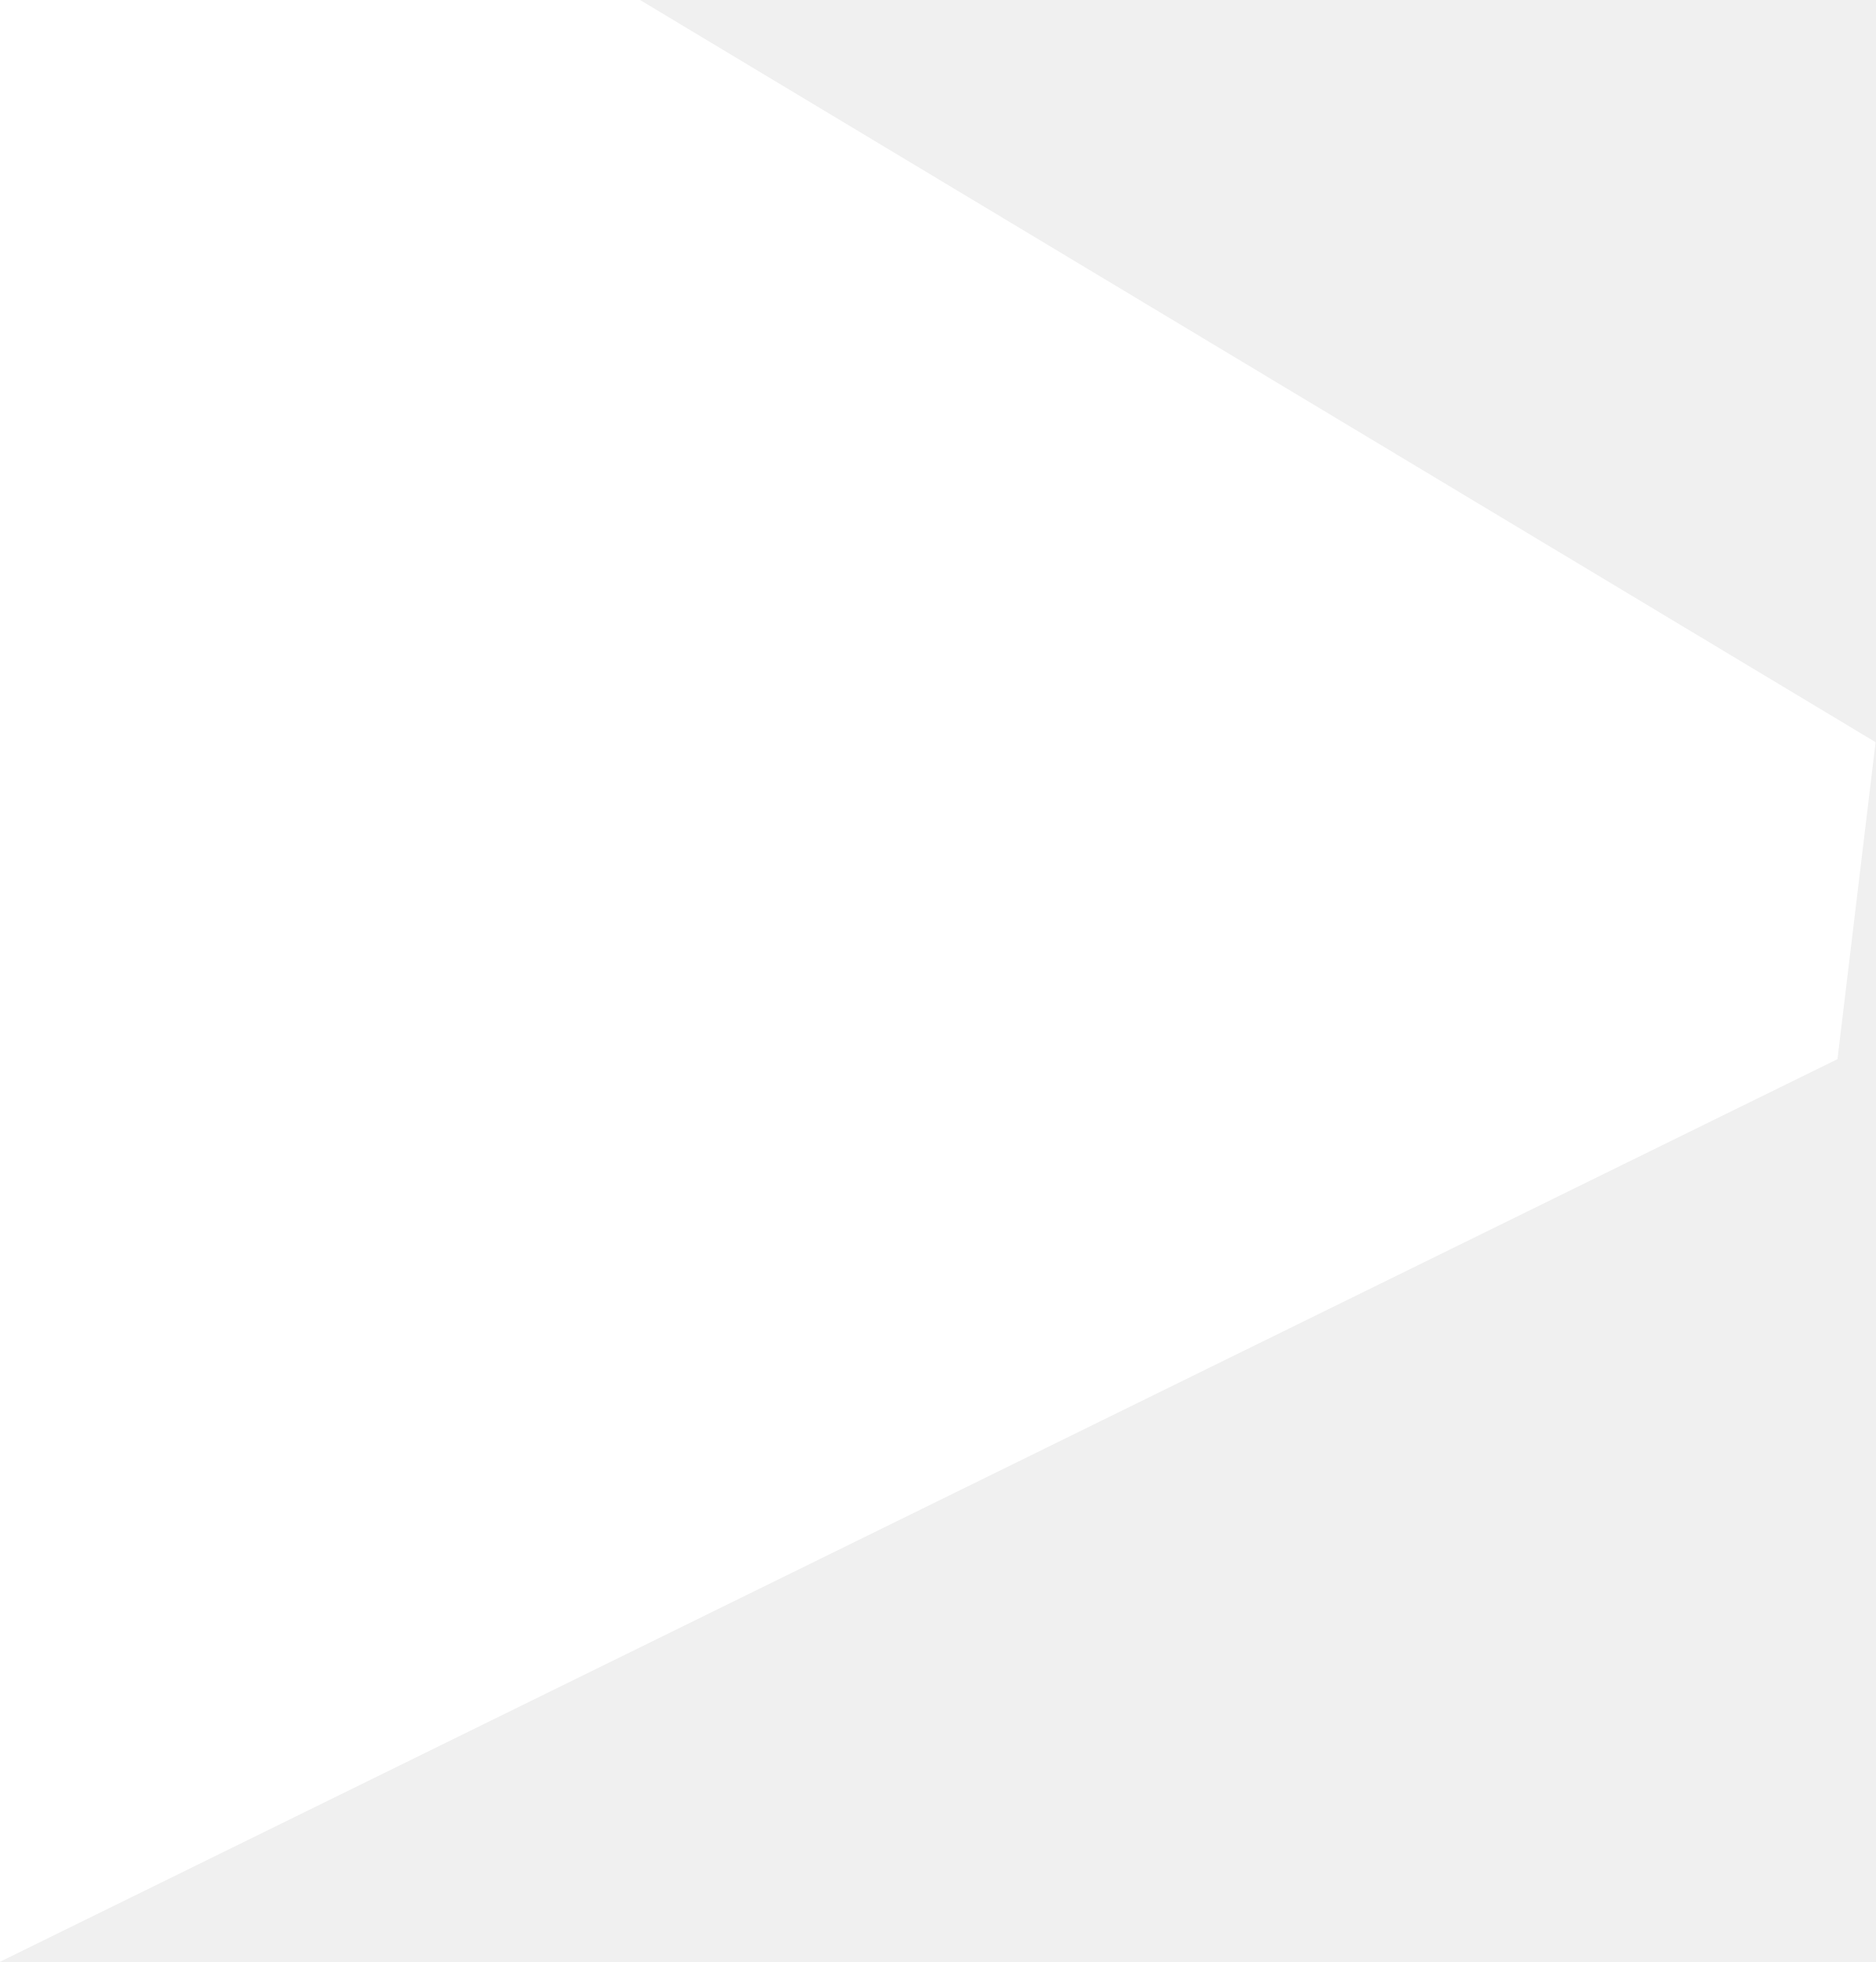
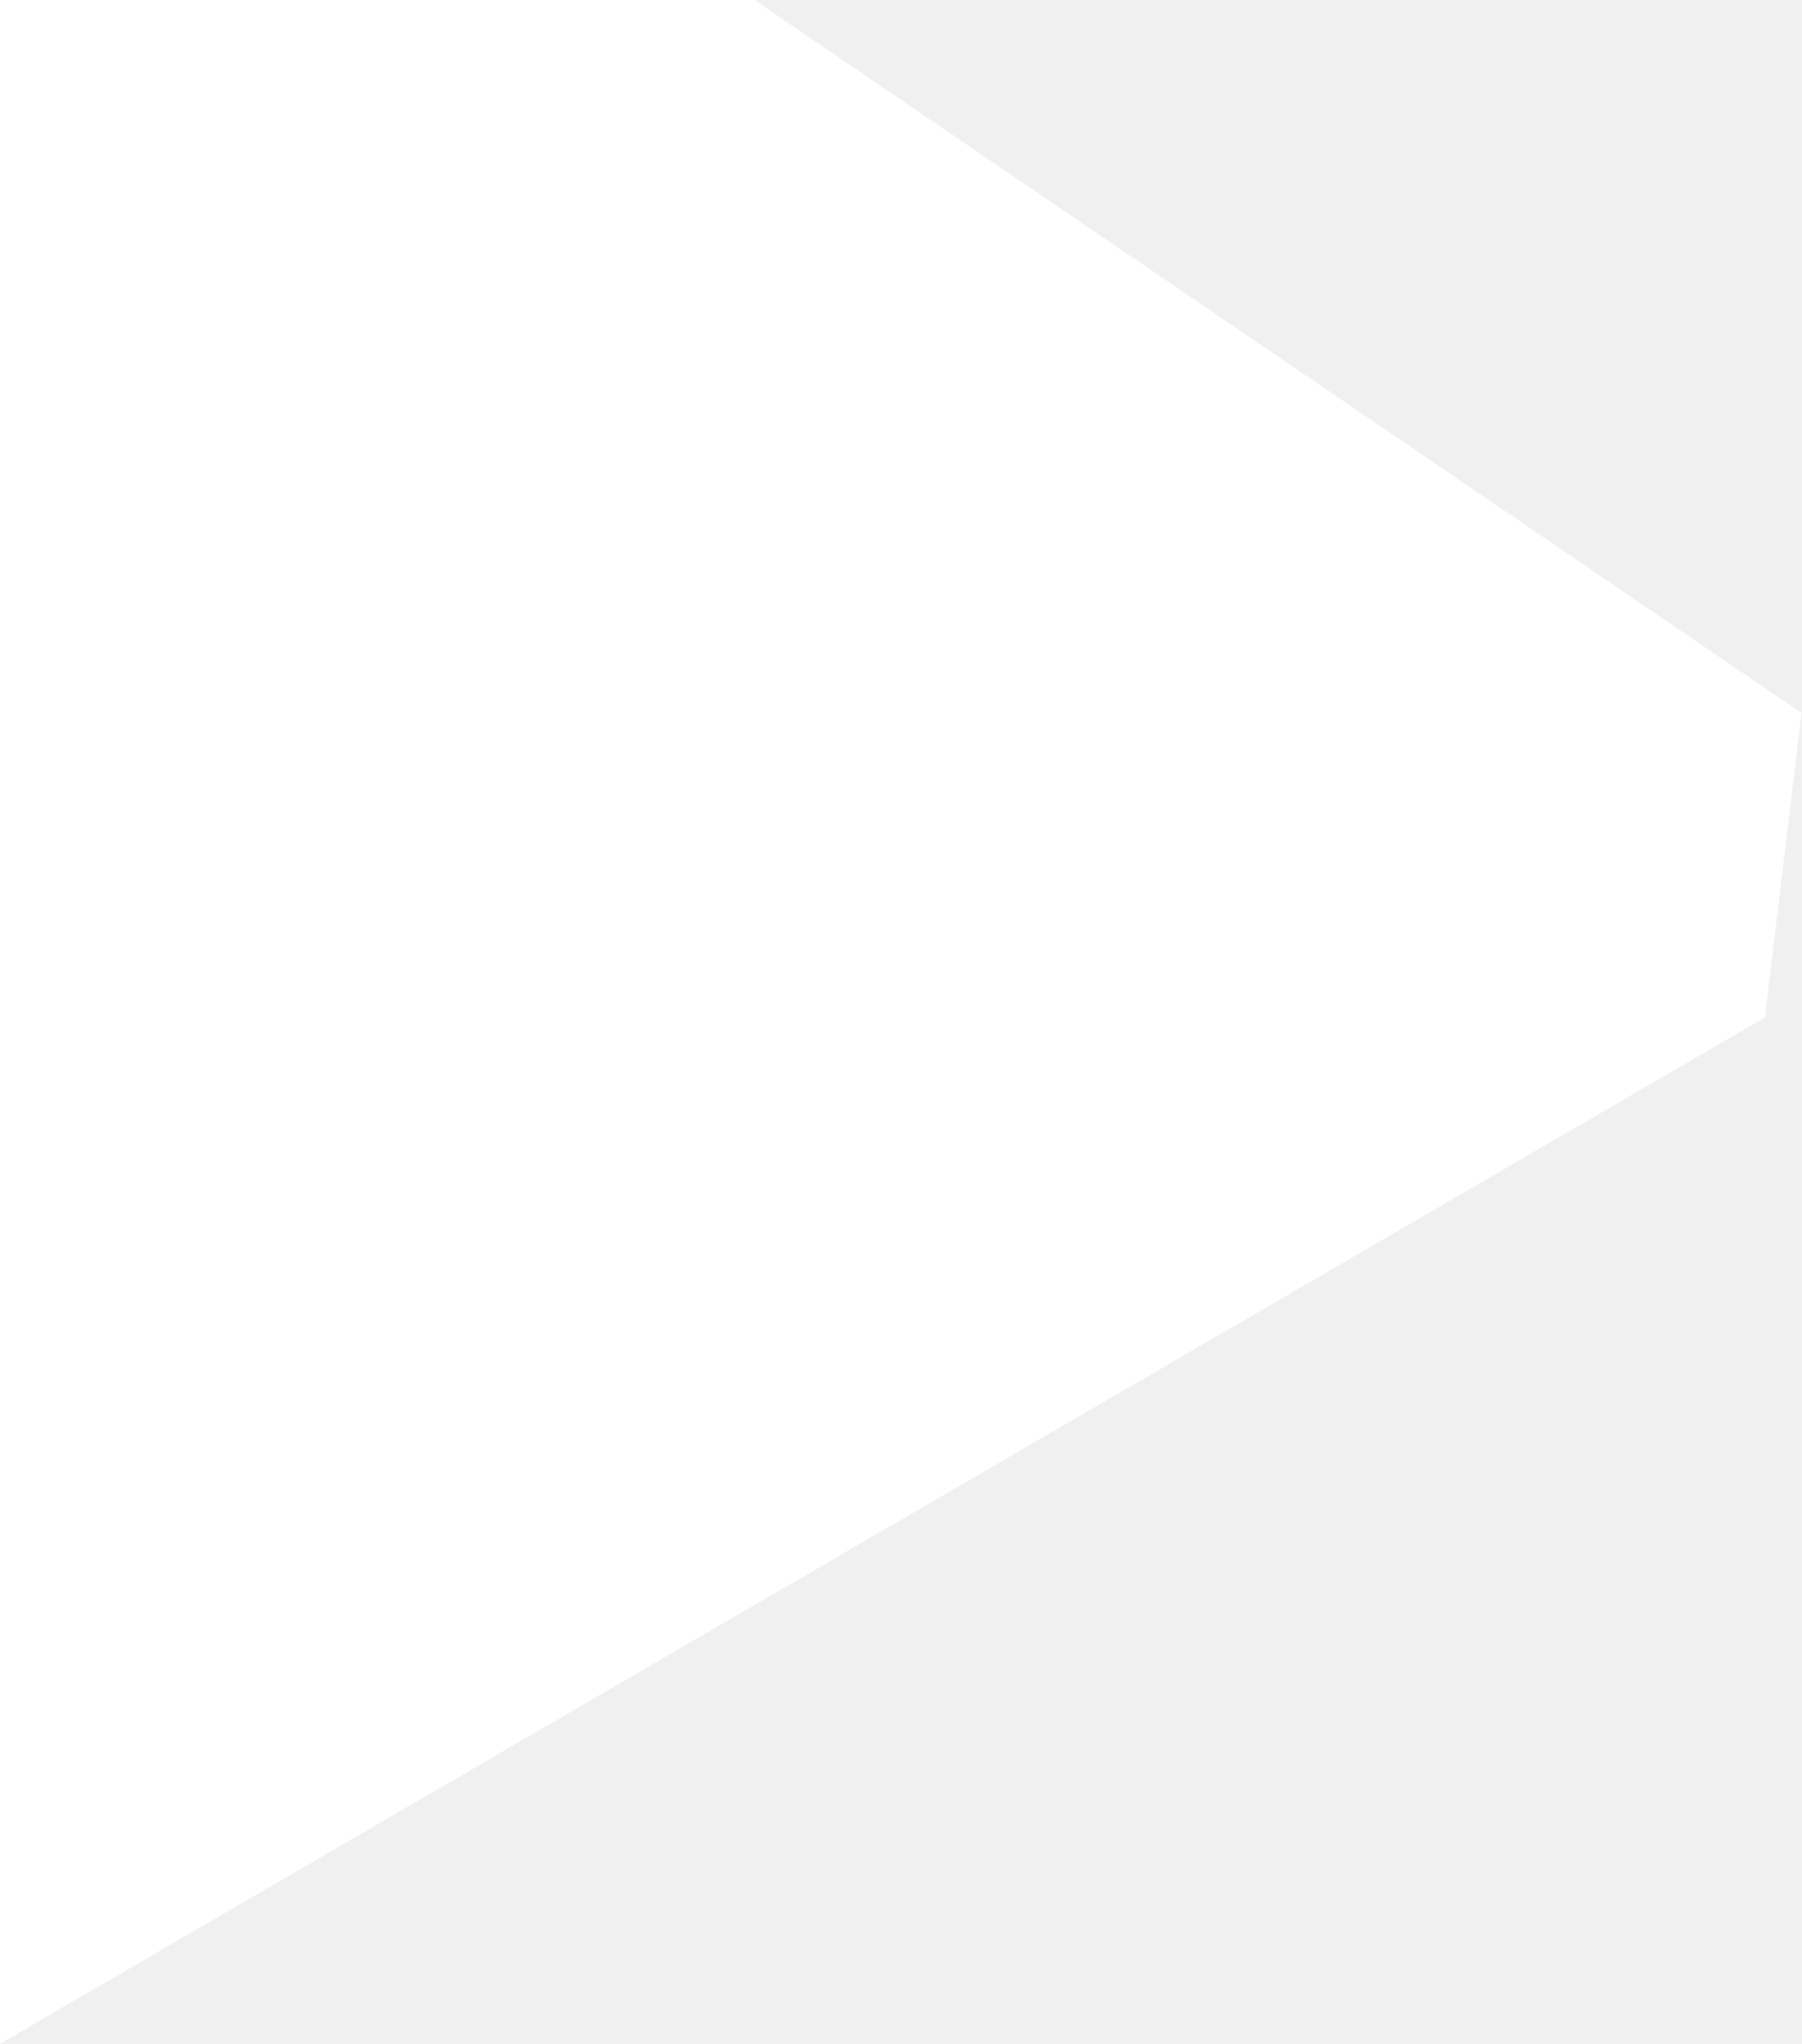
- <svg xmlns="http://www.w3.org/2000/svg" width="2490" height="2605" viewBox="0 0 2490 2605" fill="none">
-   <path d="M2489.85 985.44L849.64 0H0V2604.67L2439.23 1406.25L2489.85 985.44Z" fill="white" />
+ <svg xmlns="http://www.w3.org/2000/svg" width="2490" height="2825" viewBox="0 0 2490 2825" fill="none">
+   <path d="M2489.85 985.44L1042.64 0H0V2824.67L2439.23 1406.25L2489.85 985.44Z" fill="white" />
</svg>
